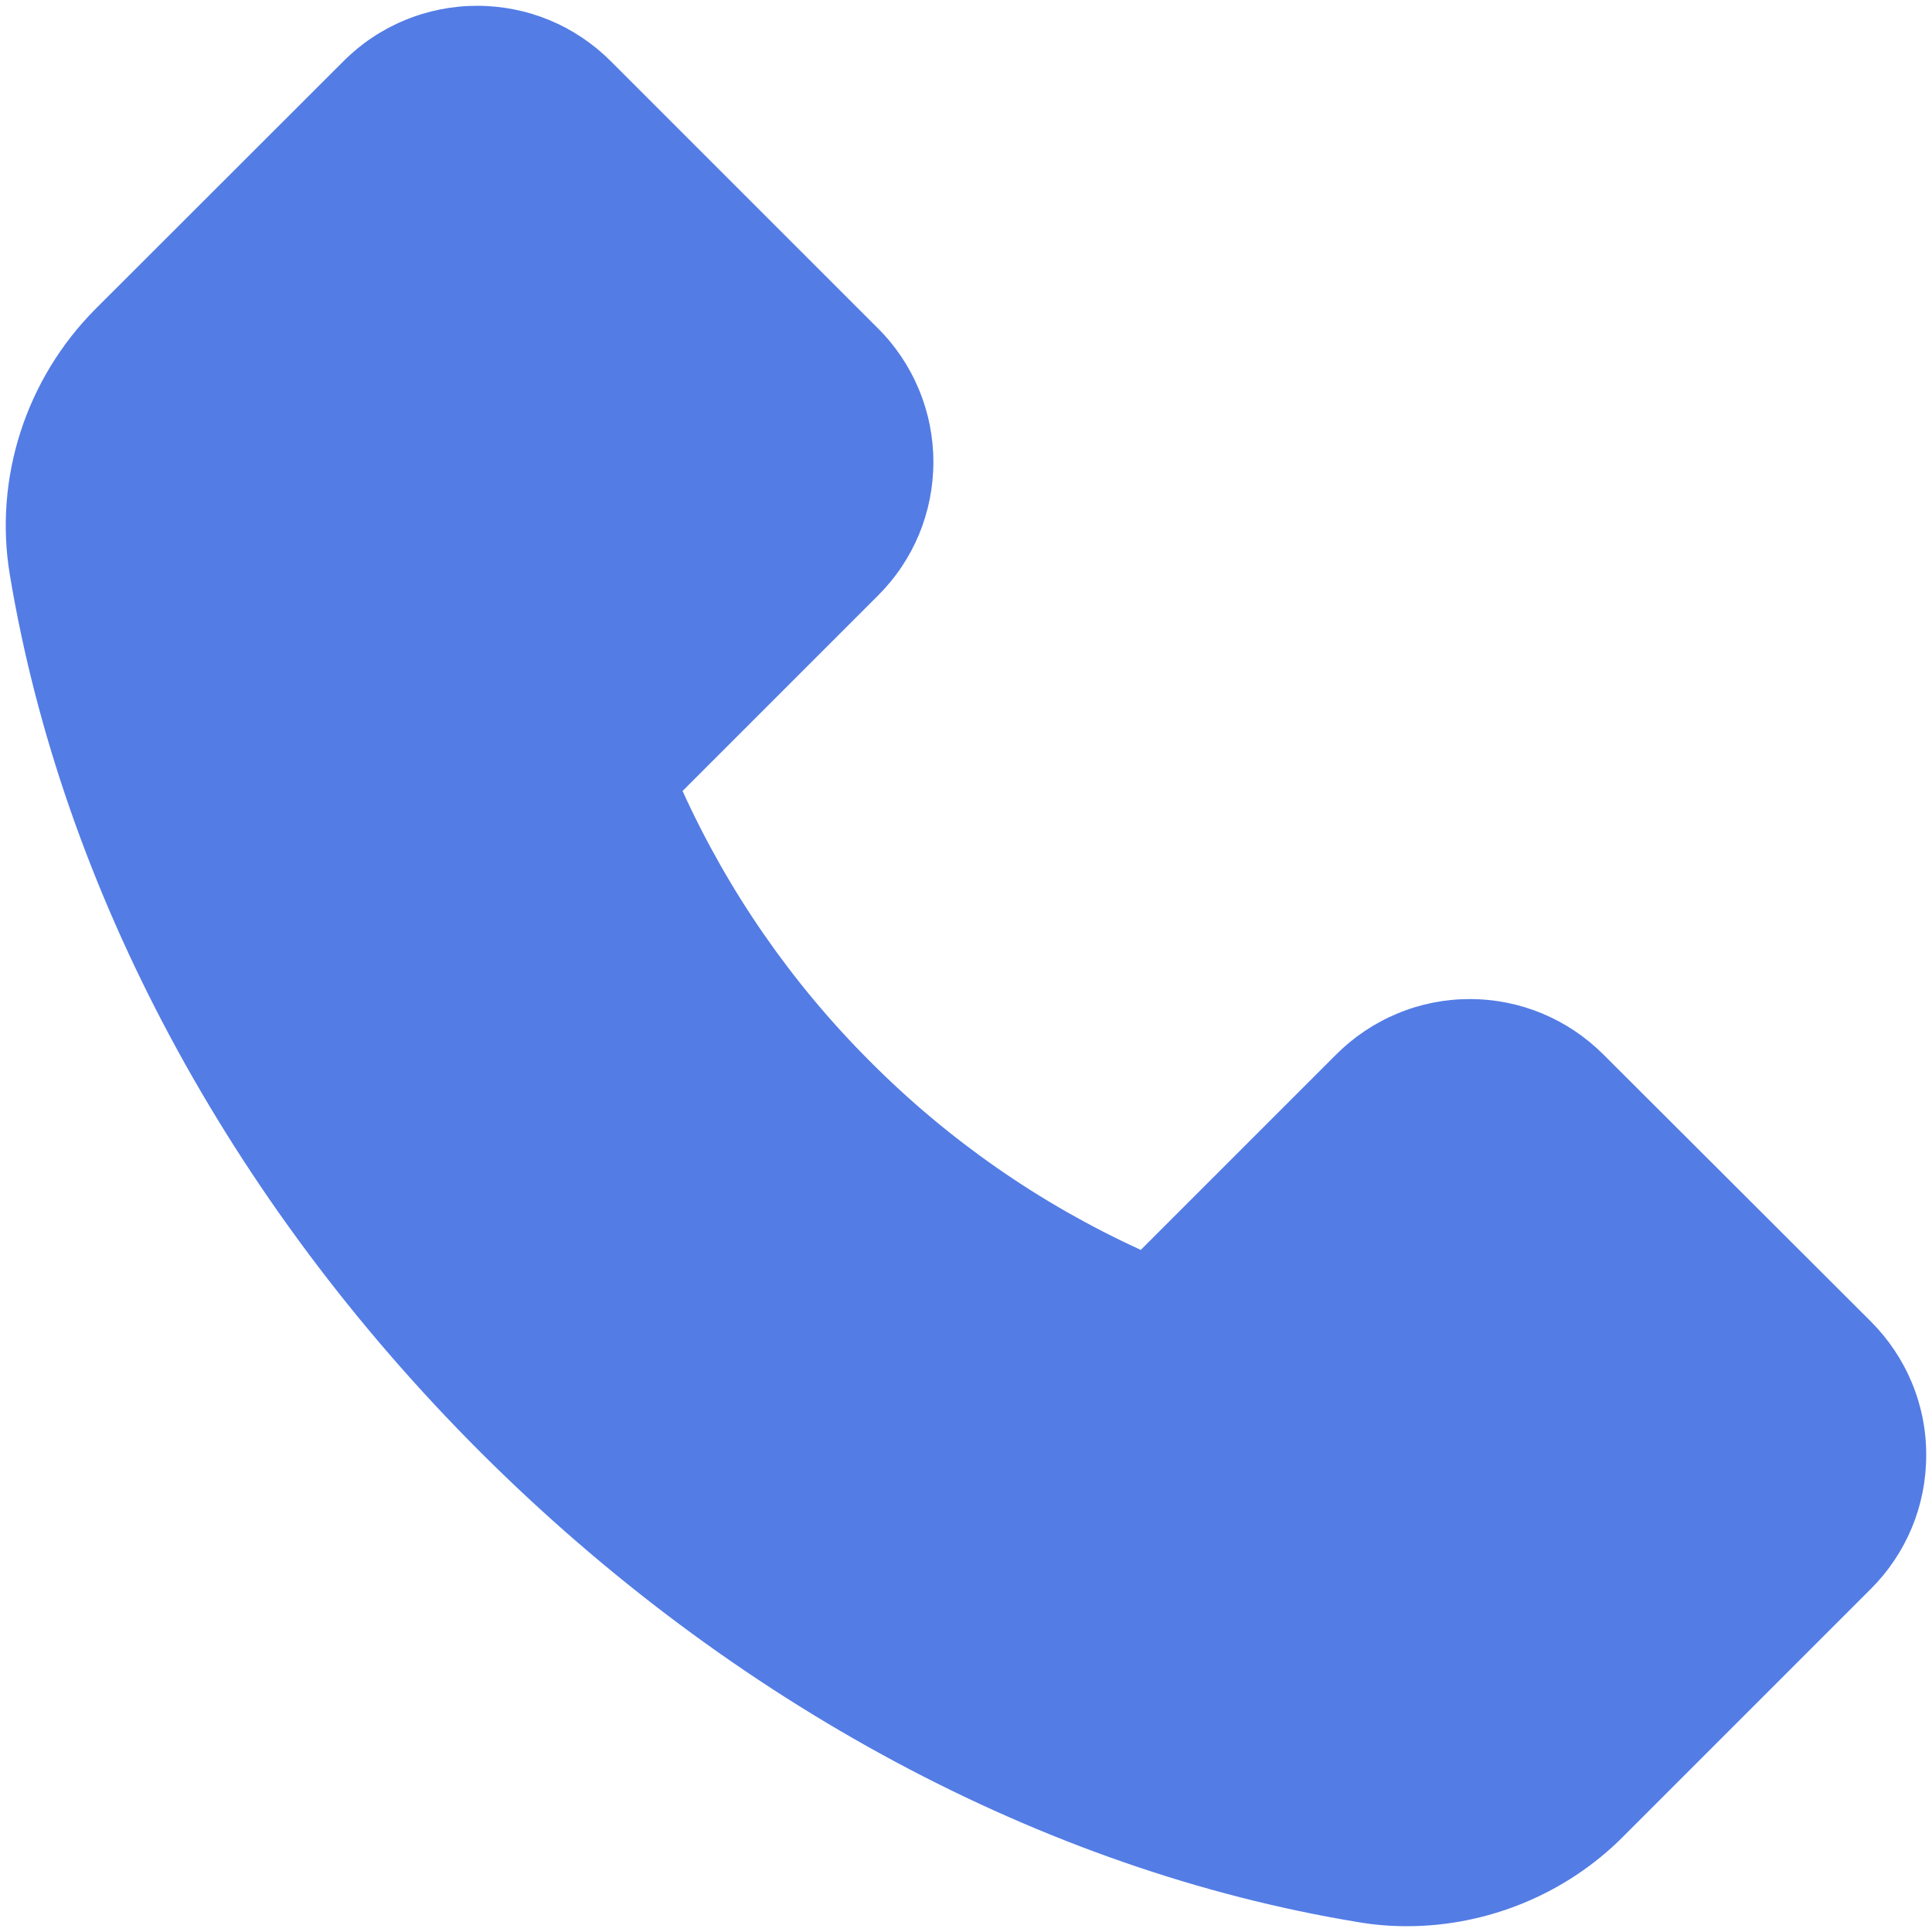
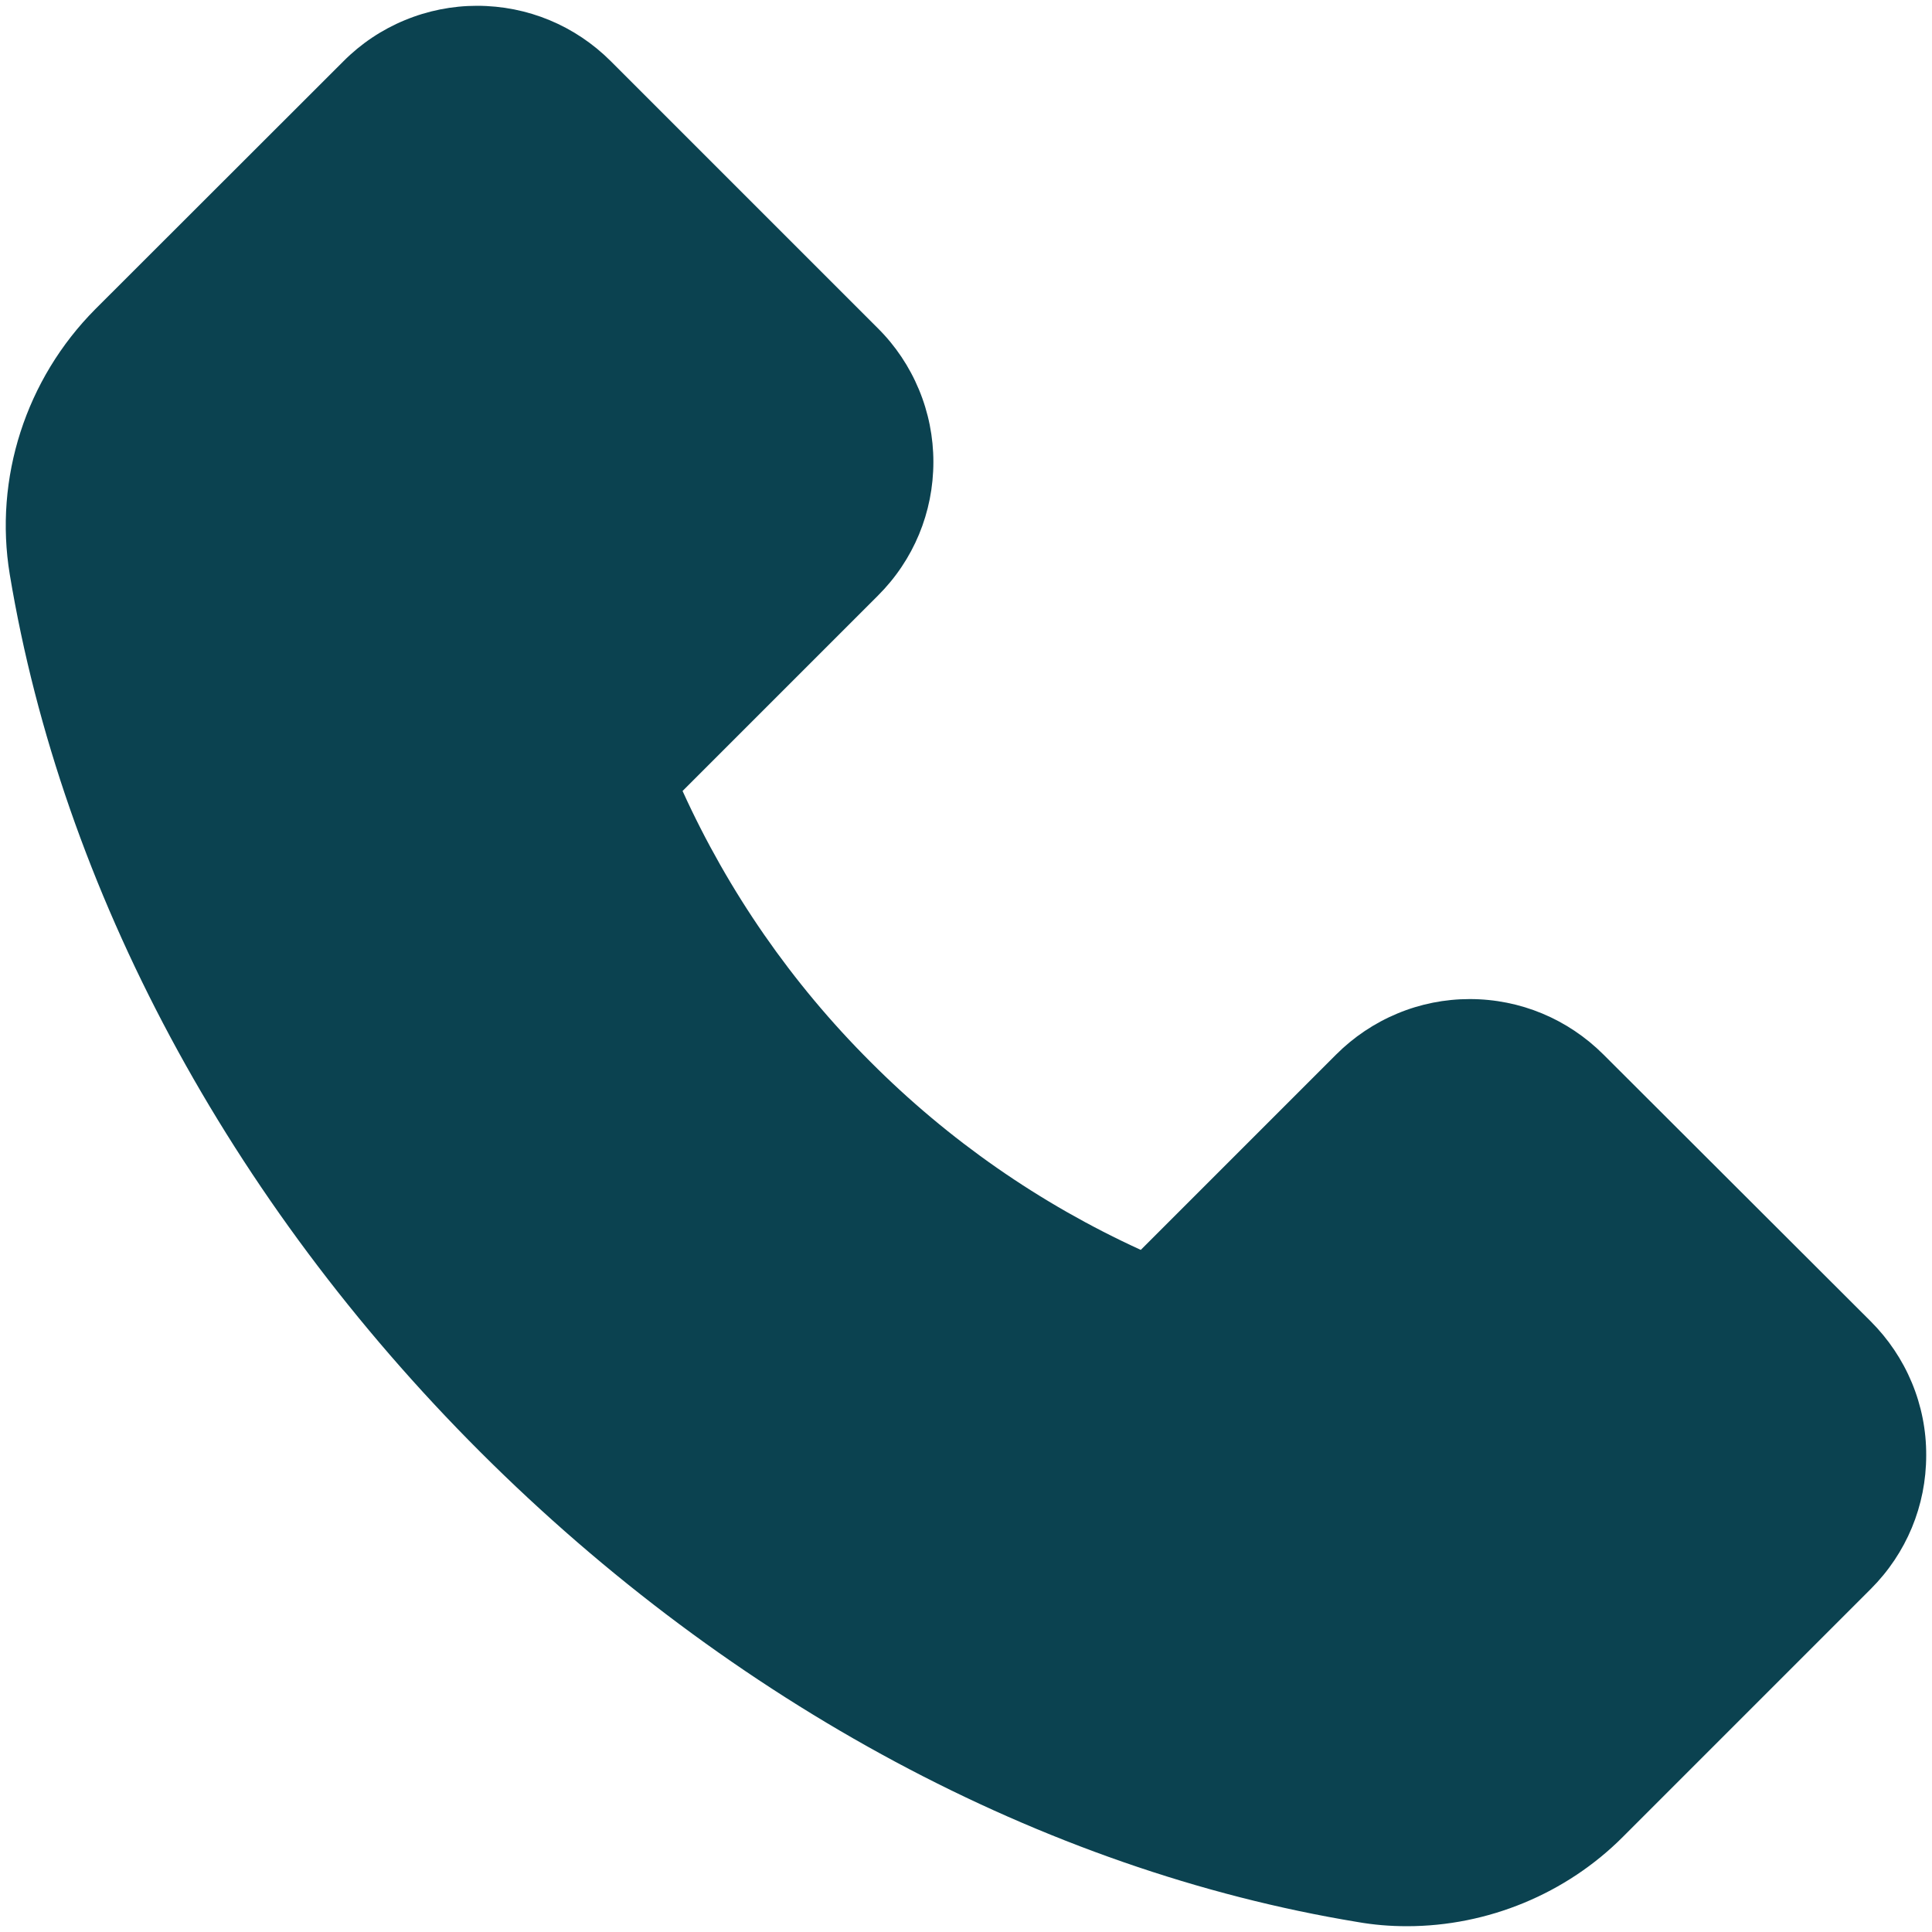
<svg xmlns="http://www.w3.org/2000/svg" width="17" height="17" viewBox="0 0 17 17" fill="none">
-   <path d="M0.838 2.721L3.022 0.539C3.176 0.384 3.36 0.261 3.561 0.178C3.763 0.094 3.979 0.051 4.197 0.051C4.642 0.051 5.061 0.225 5.375 0.539L7.725 2.889C7.88 3.043 8.002 3.226 8.086 3.428C8.17 3.63 8.213 3.846 8.213 4.064C8.213 4.509 8.039 4.928 7.725 5.241L6.006 6.96C6.409 7.847 6.968 8.653 7.657 9.341C8.345 10.032 9.151 10.593 10.038 10.998L11.757 9.279C11.911 9.125 12.094 9.002 12.296 8.918C12.497 8.834 12.713 8.791 12.932 8.791C13.377 8.791 13.795 8.966 14.109 9.279L16.461 11.627C16.616 11.782 16.739 11.965 16.823 12.167C16.907 12.369 16.95 12.586 16.949 12.805C16.949 13.25 16.775 13.668 16.461 13.982L14.281 16.162C13.781 16.664 13.09 16.949 12.38 16.949C12.23 16.949 12.087 16.937 11.945 16.912C9.181 16.457 6.439 14.987 4.226 12.776C2.015 10.567 0.547 7.827 0.086 5.055C-0.054 4.208 0.227 3.336 0.838 2.721Z" fill="#537CE5" />
+   <path d="M0.838 2.721L3.022 0.539C3.176 0.384 3.36 0.261 3.561 0.178C3.763 0.094 3.979 0.051 4.197 0.051C4.642 0.051 5.061 0.225 5.375 0.539L7.725 2.889C7.88 3.043 8.002 3.226 8.086 3.428C8.17 3.63 8.213 3.846 8.213 4.064C8.213 4.509 8.039 4.928 7.725 5.241L6.006 6.96C6.409 7.847 6.968 8.653 7.657 9.341C8.345 10.032 9.151 10.593 10.038 10.998L11.757 9.279C11.911 9.125 12.094 9.002 12.296 8.918C12.497 8.834 12.713 8.791 12.932 8.791C13.377 8.791 13.795 8.966 14.109 9.279L16.461 11.627C16.616 11.782 16.739 11.965 16.823 12.167C16.907 12.369 16.95 12.586 16.949 12.805C16.949 13.25 16.775 13.668 16.461 13.982L14.281 16.162C13.781 16.664 13.09 16.949 12.38 16.949C12.23 16.949 12.087 16.937 11.945 16.912C9.181 16.457 6.439 14.987 4.226 12.776C2.015 10.567 0.547 7.827 0.086 5.055C-0.054 4.208 0.227 3.336 0.838 2.721Z" fill="#0b4250" />
</svg>
